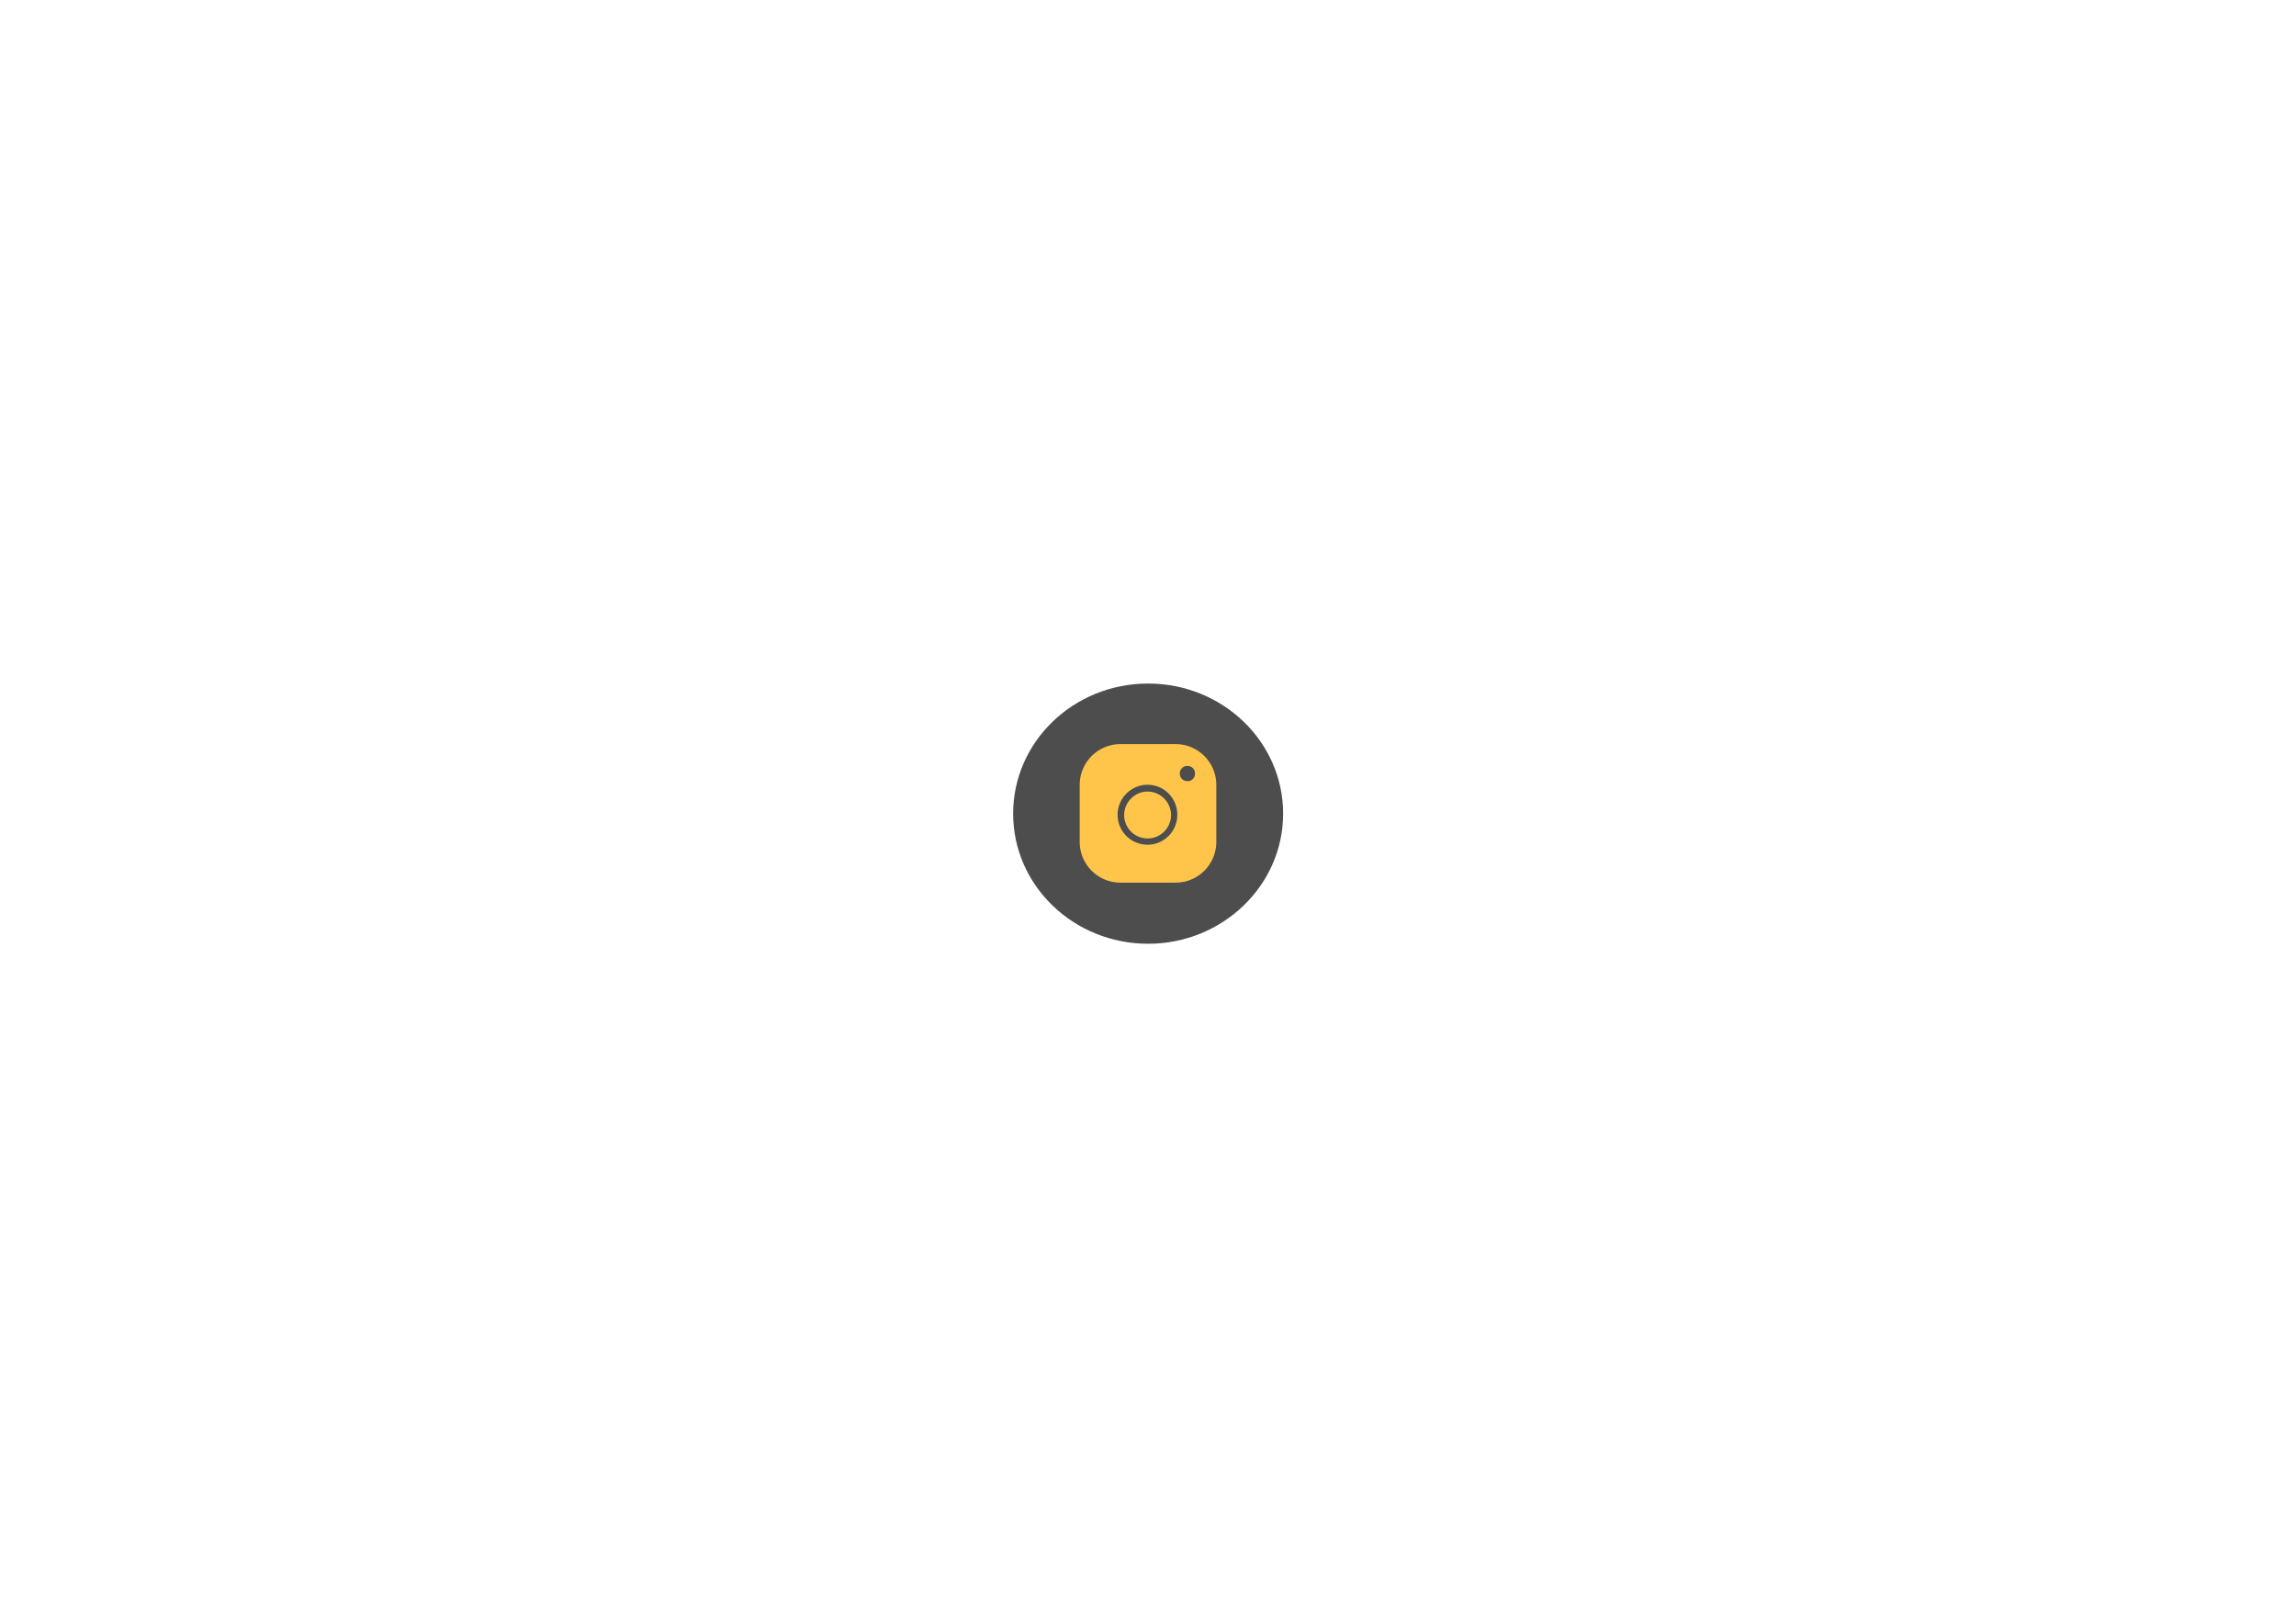
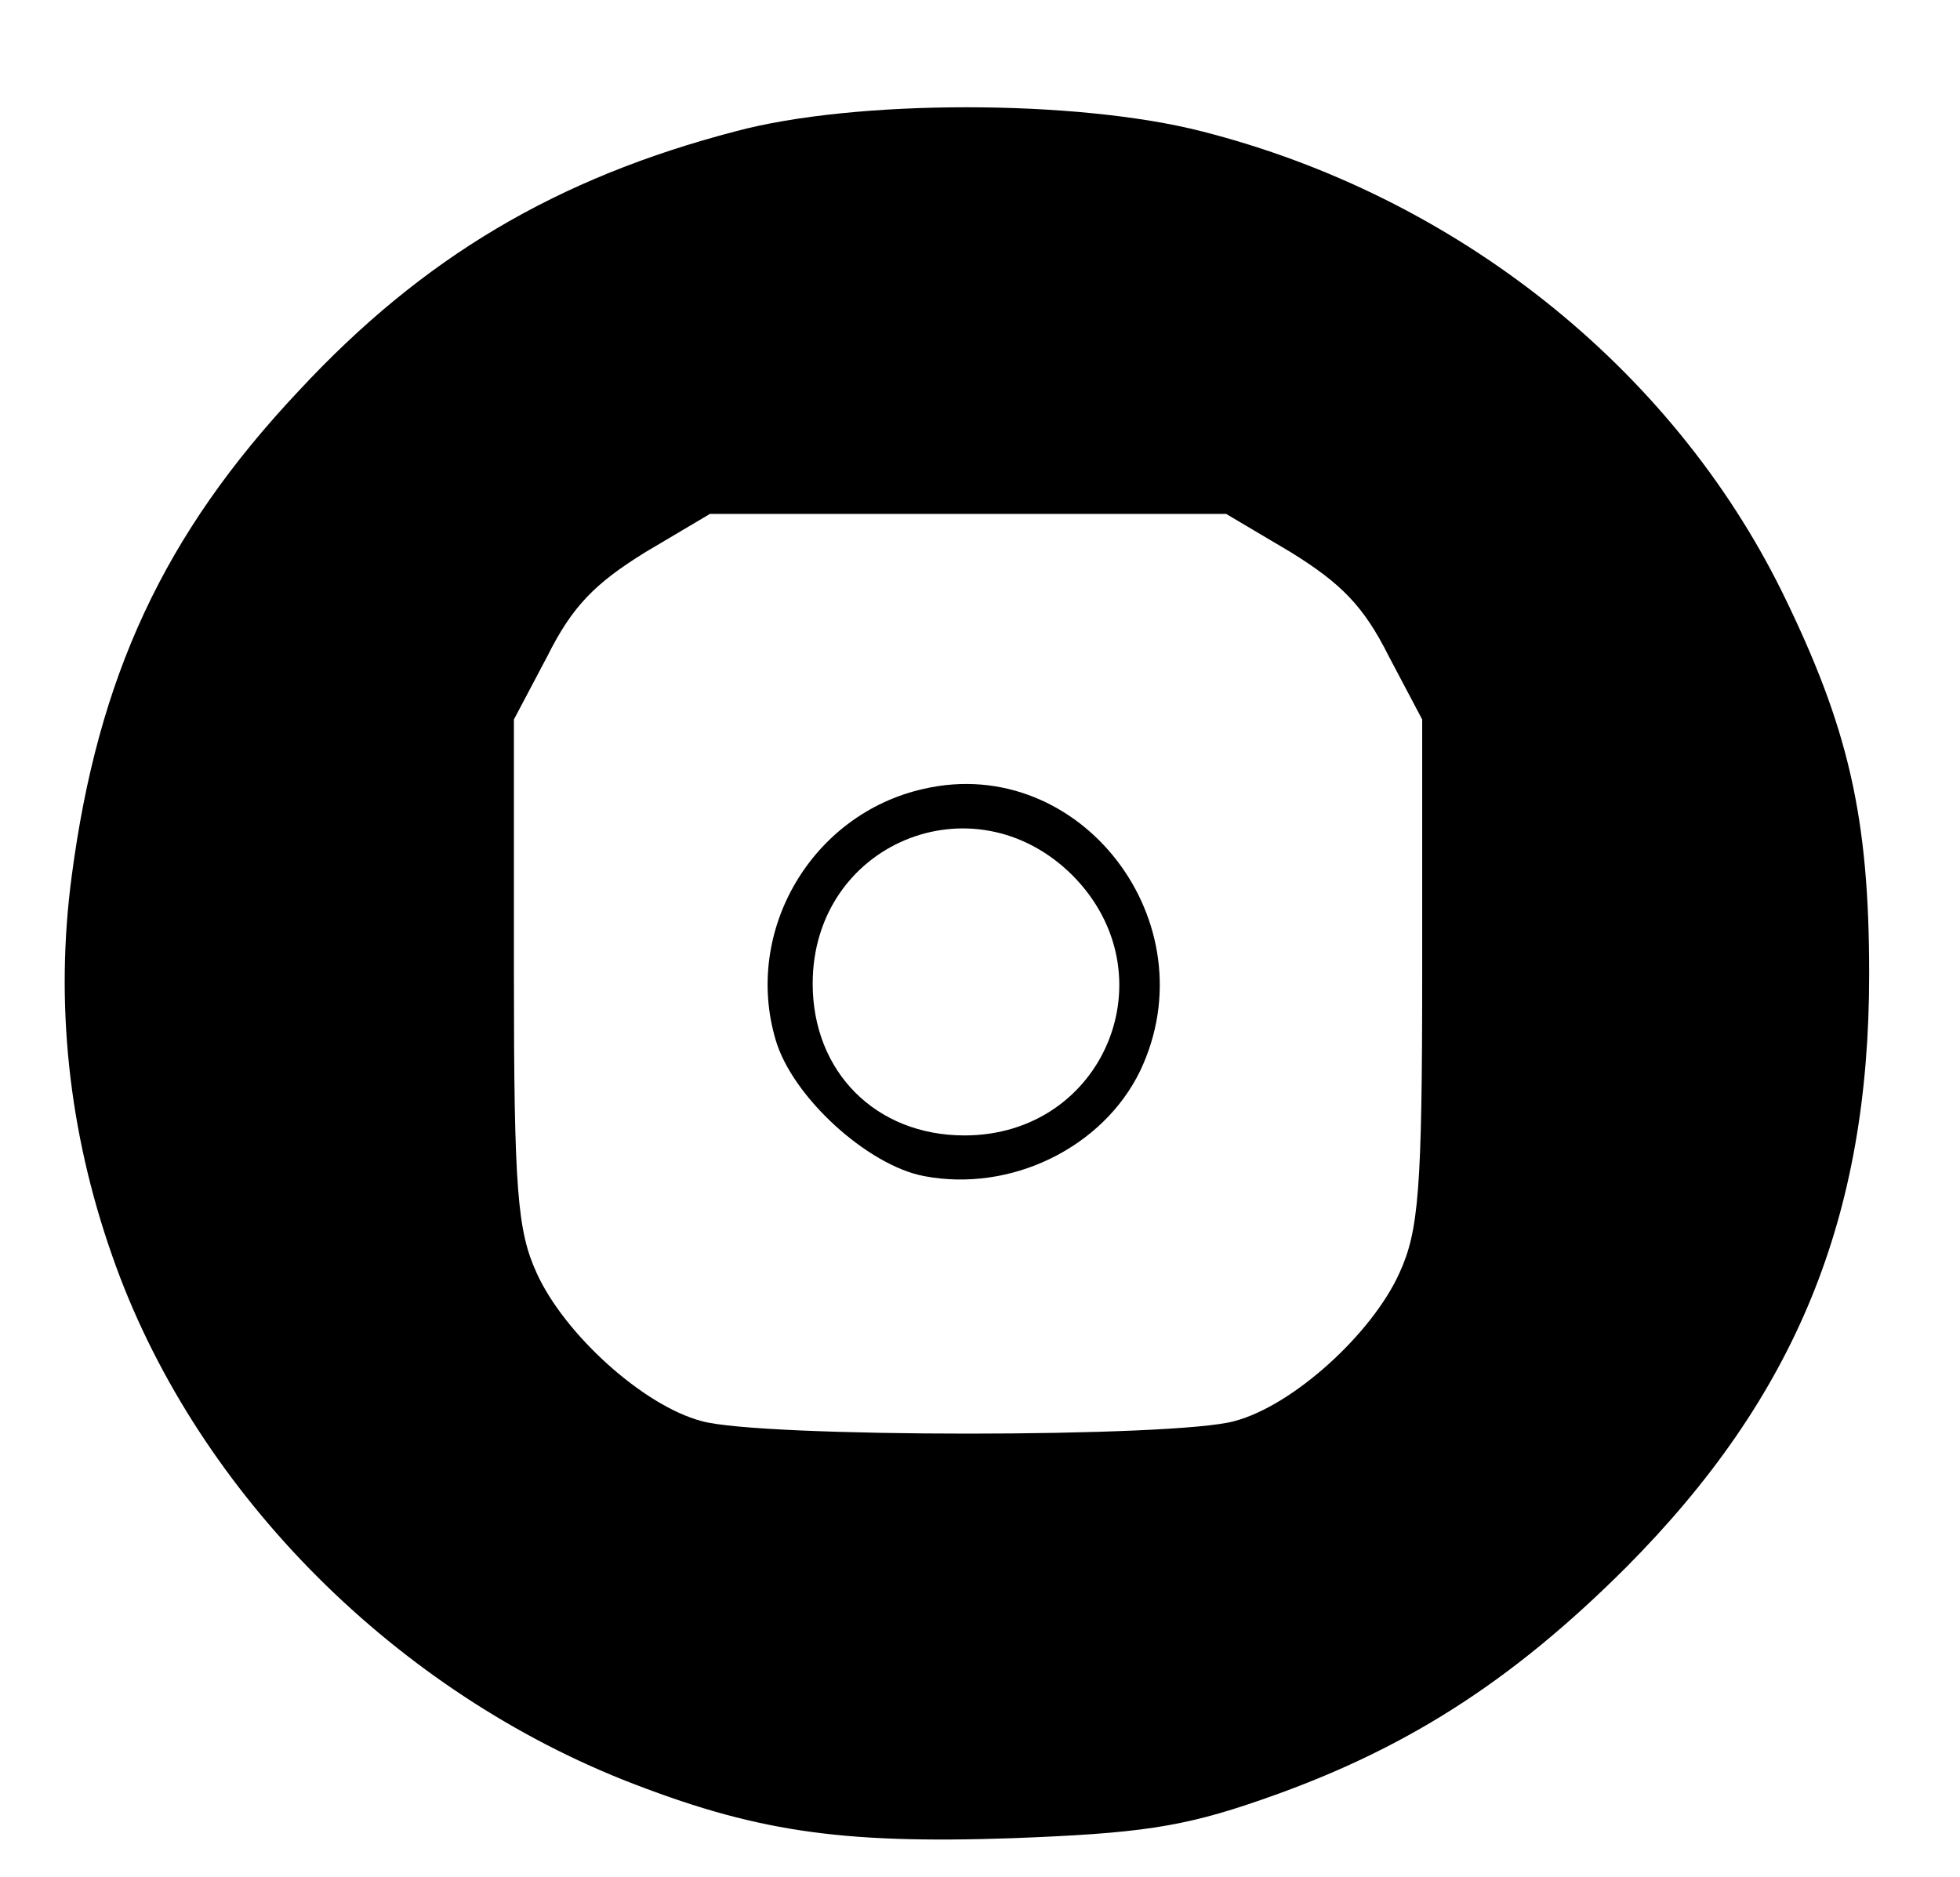
- <svg xmlns="http://www.w3.org/2000/svg" version="1.1" id="Слой_1" x="0px" y="0px" viewBox="0 0 841.9 595.3" style="enable-background:new 0 0 841.9 595.3;" xml:space="preserve">
-   <style type="text/css">
- 	.st0{fill:#4D4D4D;}
- 	.st1{fill:#FFC44A;}
- </style>
-   <g id="Layer_x0020_1">
-     <path class="st0" d="M470.5,298.3c0-26.4-22.2-47.7-49.5-47.7c-27.4,0-49.5,21.4-49.5,47.7c0,26.4,22.2,47.7,49.5,47.7   C448.3,346,470.5,324.6,470.5,298.3z" />
-     <path class="st0" d="M438.2,283.6c0-1.6-1.2-2.8-2.8-2.8s-2.8,1.2-2.8,2.8c0,1.6,1.2,2.8,2.8,2.8S438.2,285.2,438.2,283.6z" />
-     <path class="st1" d="M432.6,283.6c0-1.6,1.2-2.8,2.8-2.8s2.8,1.2,2.8,2.8c0,1.6-1.2,2.8-2.8,2.8S432.6,285.2,432.6,283.6z    M431.1,272.8h-20.3c-8.2,0-14.9,6.7-14.9,14.9v21c0,8.2,6.7,14.9,14.9,14.9h20.3c8.2,0,14.9-6.7,14.9-14.9v-21   C446,279.5,439.3,272.8,431.1,272.8z M420.8,287.7c6,0,10.9,4.9,10.9,11c0,6.1-4.9,11-10.9,11c-6.1,0-11-4.9-11-11   C409.8,292.6,414.8,287.7,420.8,287.7z" />
-     <path class="st1" d="M429.4,298.8c0-4.7-3.9-8.6-8.6-8.6c-4.7,0-8.6,3.9-8.6,8.6c0,4.8,3.9,8.6,8.6,8.6   C425.6,307.4,429.4,303.5,429.4,298.8z" />
+ <svg xmlns="http://www.w3.org/2000/svg" version="1.0" width="164pt" height="157pt" viewBox="0 0 164 157" preserveAspectRatio="xMidYMid meet">
+   <g transform="translate(0,157) scale(0.1,-0.1)" fill="#000000" stroke="none">
+     <path d="M615 1460 c-149 -39 -261 -105 -365 -217 -113 -120 -168 -239 -190 -406 -14 -105 -3 -213 34 -318 67 -192 230 -359 427 -438 109 -43 180 -54 326 -49 105 4 142 9 208 32 119 41 209 98 306 195 142 143 203 293 203 496 0 131 -17 206 -73 320 -93 188 -273 331 -485 385 -105 27 -291 27 -391 0z m465 -352 c42 -26 61 -45 82 -87 l28 -53 0 -212 c0 -182 -3 -216 -19 -251 -23 -51 -89 -111 -138 -124 -49 -14 -397 -14 -446 0 -49 13 -115 73 -138 124 -16 35 -19 69 -19 251 l0 212 28 53 c21 42 40 61 82 87 l54 32 216 0 216 0 54 -32z" />
+     <path d="M773 910 c-94 -21 -151 -119 -124 -210 14 -48 77 -105 124 -114 73 -14 150 24 181 88 59 124 -50 266 -181 236z m124 -72 c83 -83 27 -218 -90 -218 -74 0 -127 53 -127 127 0 117 134 173 217 91z" />
  </g>
</svg>
